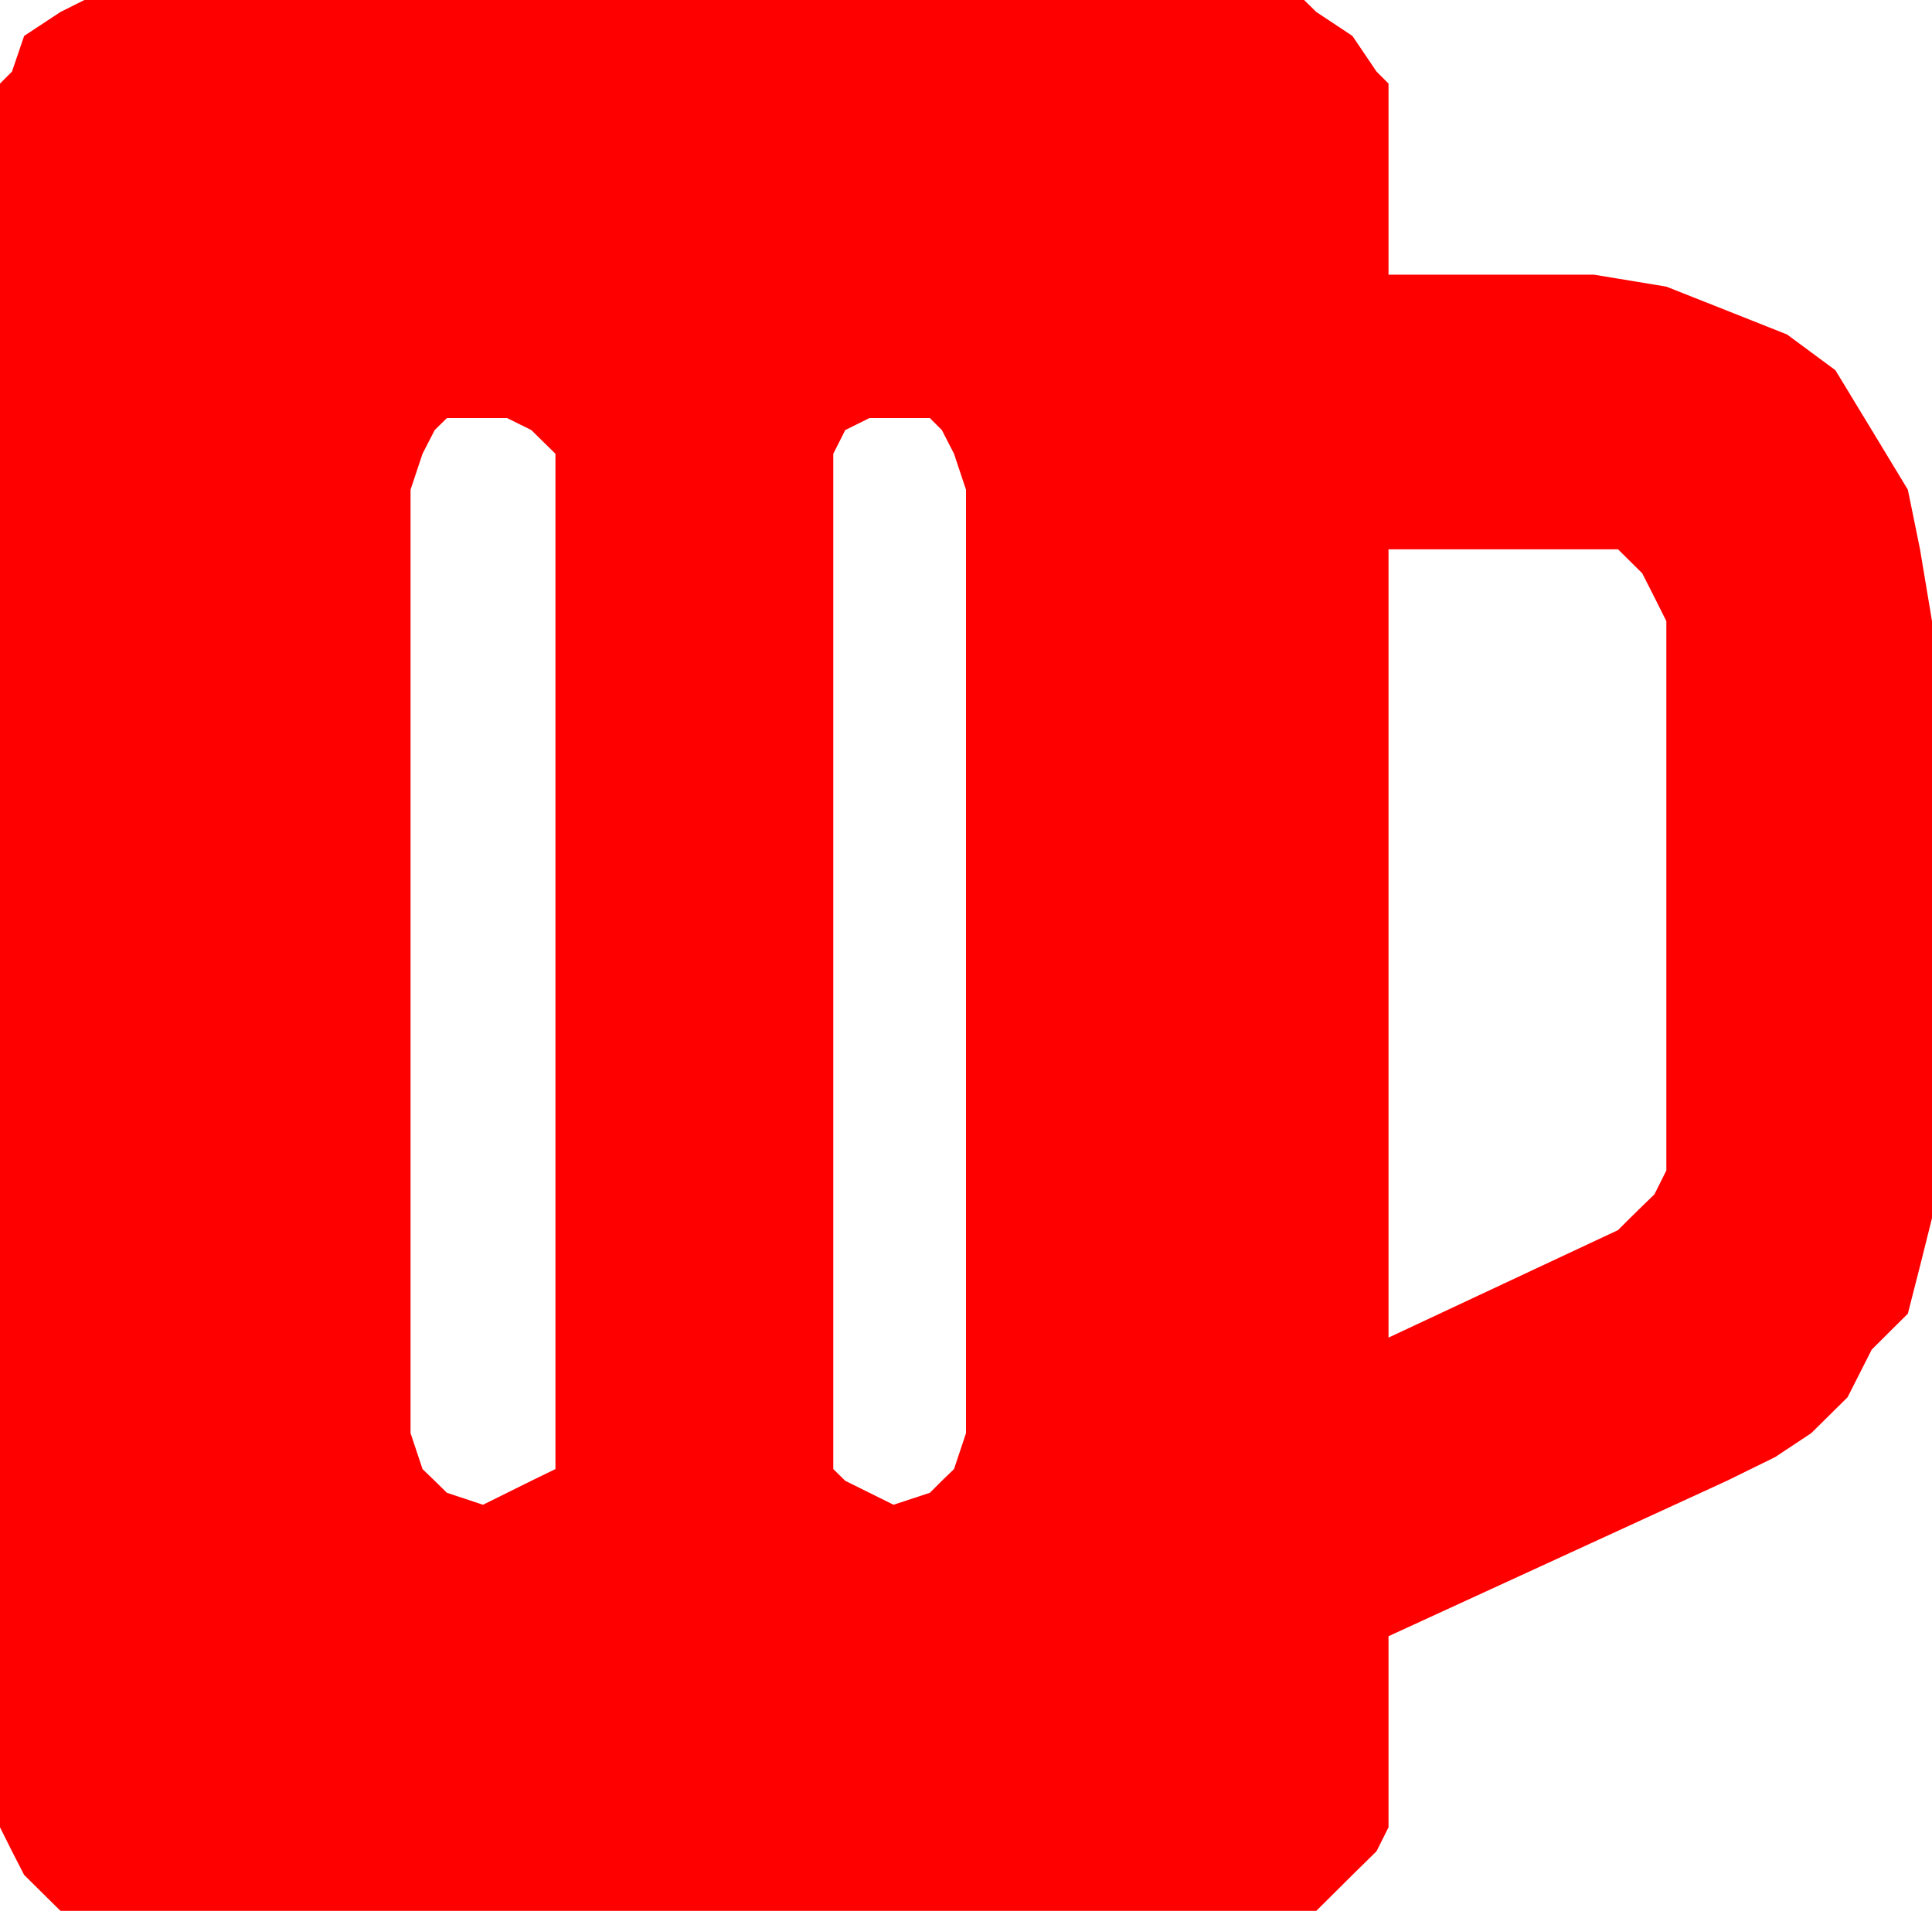
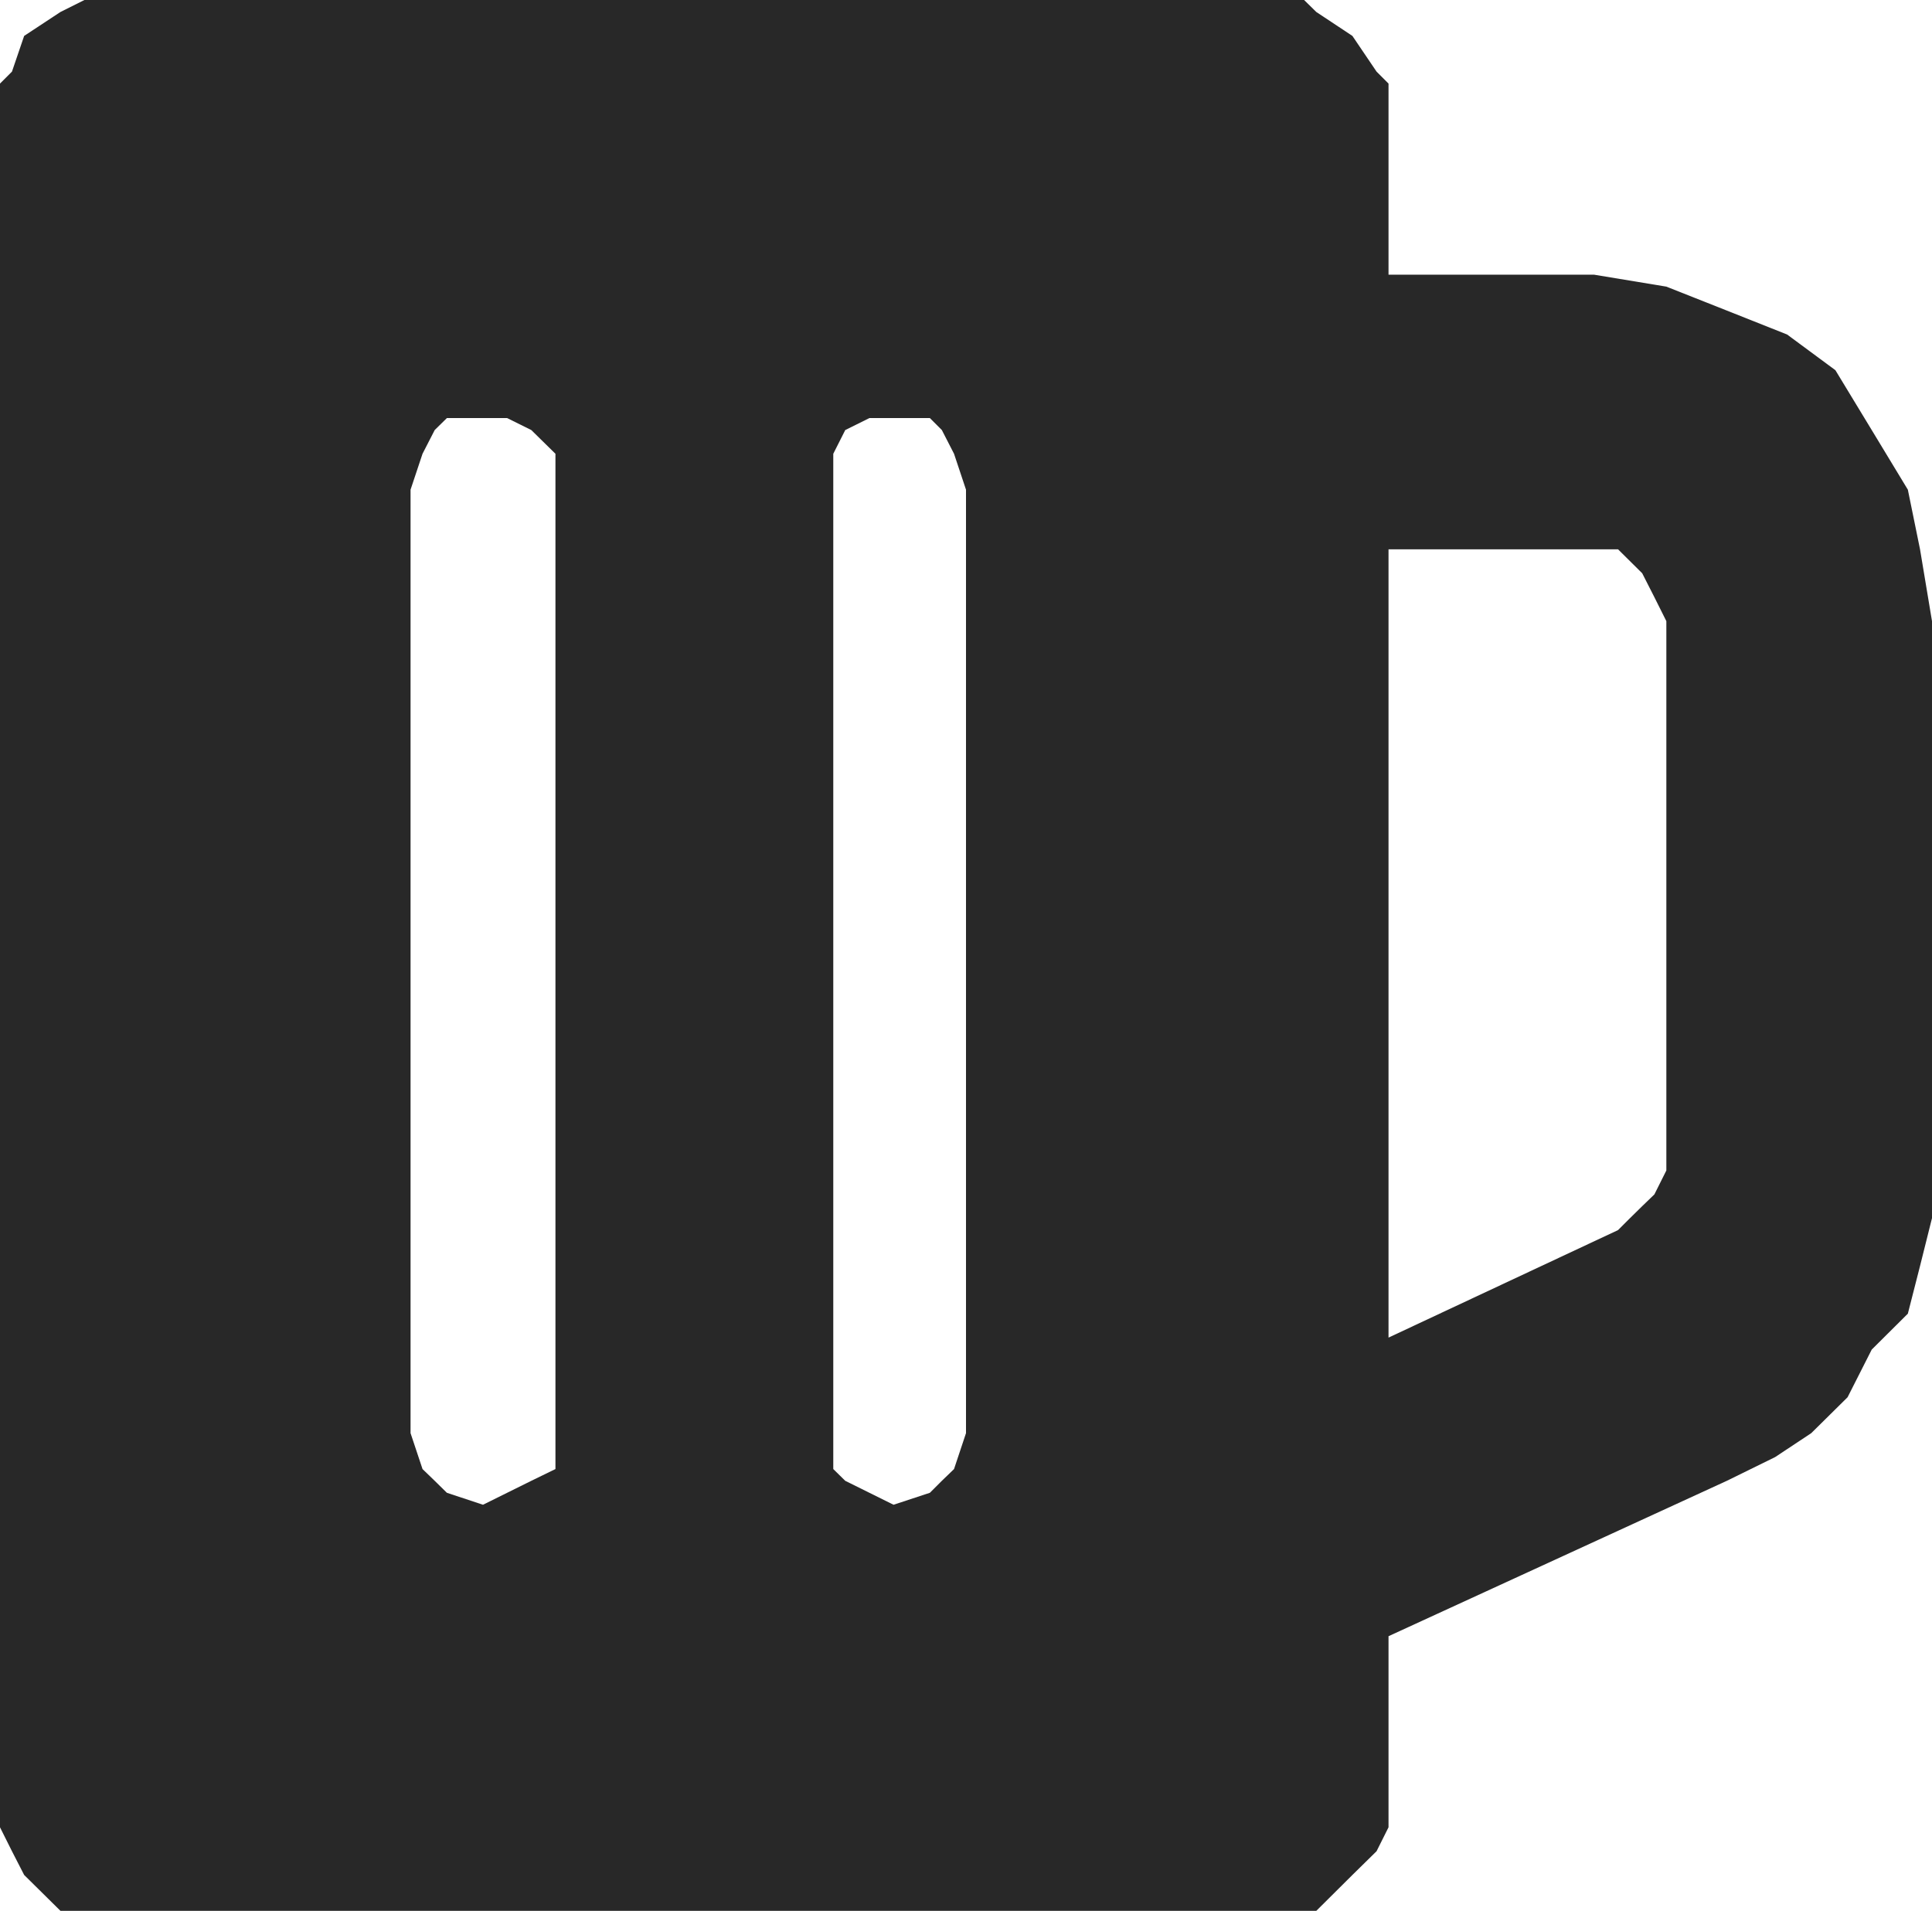
<svg xmlns="http://www.w3.org/2000/svg" width="92" height="91" xml:space="preserve" overflow="hidden">
  <defs>
    <clipPath id="clip0">
-       <rect x="2849" y="1688" width="92" height="91" fill="#ff0000" />
+       <rect x="2849" y="1688" width="92" height="91" />
    </clipPath>
  </defs>
  <g clip-path="url(#clip0)" transform="translate(-2849 -1688)">
-     <path d="M2926.05 1714.16 2927.2 1715.3 2927.78 1716.44 2928.35 1717.58 2928.35 1743.74 2927.78 1744.88 2927.2 1745.44 2926.62 1746.01 2926.05 1746.58 2915.12 1751.7 2915.12 1714.16 2926.05 1714.16 2926.05 1714.16ZM2872 1707.91 2873.15 1707.91 2874.3 1708.48 2875.45 1709.61 2875.45 1711.32 2875.45 1756.25 2875.45 1757.96 2874.3 1758.52 2873.15 1759.09 2872 1759.66 2870.28 1759.09 2869.7 1758.52 2869.12 1757.96 2868.55 1756.25 2868.55 1711.32 2869.12 1709.61 2869.7 1708.48 2870.28 1707.91 2872 1707.91 2872 1707.91 2872 1707.91ZM2891.55 1707.91 2893.28 1707.91 2893.85 1708.48 2894.43 1709.61 2895 1711.32 2895 1756.25 2894.43 1757.96 2893.85 1758.52 2893.28 1759.09 2891.55 1759.66 2890.4 1759.09 2889.25 1758.52 2888.68 1757.96 2888.68 1756.25 2888.68 1711.32 2888.68 1709.61 2889.25 1708.48 2890.4 1707.91 2891.55 1707.91 2891.55 1707.91 2891.55 1707.91ZM2853.02 1688 2851.88 1688.57 2850.15 1689.71 2849.57 1691.41 2849 1691.98 2849 1693.12 2849 1774.45 2849 1775.02 2849.57 1776.16 2850.15 1777.29 2851.88 1779 2853.02 1779 2911.1 1779 2911.68 1779 2913.4 1777.29 2914.55 1776.16 2915.12 1775.02 2915.12 1774.45 2915.12 1765.92 2931.23 1758.52 2933.53 1757.39 2935.25 1756.25 2936.98 1754.54 2938.13 1752.27 2939.85 1750.56 2940.43 1748.29 2941 1746.01 2941 1743.74 2941 1717.58 2940.43 1714.16 2939.85 1711.32 2938.13 1708.48 2936.4 1705.63 2934.1 1703.93 2931.23 1702.79 2928.35 1701.65 2924.9 1701.08 2915.12 1701.08 2915.12 1693.12 2915.12 1691.98 2914.55 1691.41 2913.4 1689.71 2911.68 1688.57 2911.1 1688 2853.02 1688 2853.02 1688Z" fill="#ff0000" fill-rule="evenodd" />
+     <path d="M2926.05 1714.16 2927.2 1715.3 2927.78 1716.44 2928.35 1717.58 2928.35 1743.74 2927.78 1744.88 2927.2 1745.44 2926.62 1746.01 2926.05 1746.58 2915.12 1751.7 2915.12 1714.16 2926.05 1714.16 2926.05 1714.16ZM2872 1707.91 2873.15 1707.91 2874.3 1708.48 2875.45 1709.61 2875.45 1711.32 2875.45 1756.25 2875.45 1757.96 2874.3 1758.52 2873.15 1759.09 2872 1759.66 2870.28 1759.09 2869.7 1758.52 2869.12 1757.96 2868.55 1756.25 2868.55 1711.32 2869.12 1709.61 2869.7 1708.48 2870.28 1707.91 2872 1707.91 2872 1707.91 2872 1707.91ZM2891.55 1707.91 2893.28 1707.91 2893.85 1708.48 2894.43 1709.61 2895 1711.32 2895 1756.25 2894.43 1757.96 2893.85 1758.52 2893.28 1759.09 2891.55 1759.66 2890.4 1759.09 2889.25 1758.52 2888.68 1757.96 2888.68 1756.25 2888.68 1711.32 2888.68 1709.61 2889.25 1708.48 2890.4 1707.91 2891.55 1707.91 2891.55 1707.91 2891.55 1707.91ZM2853.02 1688 2851.88 1688.57 2850.15 1689.71 2849.57 1691.41 2849 1691.98 2849 1693.12 2849 1774.45 2849 1775.02 2849.57 1776.16 2850.15 1777.29 2851.88 1779 2853.02 1779 2911.1 1779 2911.68 1779 2913.4 1777.29 2914.55 1776.16 2915.12 1775.02 2915.12 1774.45 2915.12 1765.92 2931.23 1758.52 2933.53 1757.39 2935.25 1756.25 2936.98 1754.54 2938.13 1752.27 2939.85 1750.56 2940.43 1748.29 2941 1746.01 2941 1743.74 2941 1717.58 2940.43 1714.16 2939.85 1711.32 2938.13 1708.48 2936.4 1705.63 2934.1 1703.93 2931.23 1702.79 2928.35 1701.65 2924.9 1701.08 2915.12 1701.08 2915.12 1693.12 2915.12 1691.98 2914.55 1691.41 2913.4 1689.71 2911.68 1688.57 2911.1 1688 2853.02 1688 2853.02 1688Z" fill="#282828" fill-rule="evenodd" />
  </g>
  <g id="main">
-     <path d="M2926.05 1714.16 2927.2 1715.3 2927.78 1716.44 2928.35 1717.58 2928.35 1743.74 2927.78 1744.88 2927.2 1745.44 2926.62 1746.01 2926.05 1746.58 2915.12 1751.7 2915.12 1714.16 2926.05 1714.16 2926.05 1714.16ZM2872 1707.91 2873.15 1707.91 2874.3 1708.48 2875.45 1709.61 2875.45 1711.32 2875.45 1756.25 2875.45 1757.96 2874.3 1758.52 2873.15 1759.09 2872 1759.66 2870.28 1759.09 2869.7 1758.52 2869.12 1757.96 2868.55 1756.25 2868.55 1711.32 2869.12 1709.61 2869.7 1708.48 2870.28 1707.91 2872 1707.91 2872 1707.91 2872 1707.91ZM2891.55 1707.91 2893.28 1707.91 2893.85 1708.48 2894.43 1709.61 2895 1711.32 2895 1756.25 2894.43 1757.96 2893.85 1758.52 2893.28 1759.09 2891.55 1759.66 2890.4 1759.09 2889.25 1758.52 2888.68 1757.96 2888.68 1756.25 2888.68 1711.32 2888.68 1709.61 2889.25 1708.48 2890.4 1707.91 2891.55 1707.91 2891.55 1707.91 2891.55 1707.91ZM2853.02 1688 2851.88 1688.57 2850.15 1689.71 2849.57 1691.41 2849 1691.98 2849 1693.12 2849 1774.45 2849 1775.02 2849.57 1776.16 2850.15 1777.29 2851.88 1779 2853.02 1779 2911.1 1779 2911.68 1779 2913.4 1777.29 2914.55 1776.16 2915.12 1775.02 2915.12 1774.45 2915.12 1765.92 2931.23 1758.52 2933.53 1757.39 2935.25 1756.25 2936.98 1754.54 2938.13 1752.27 2939.85 1750.56 2940.43 1748.29 2941 1746.01 2941 1743.74 2941 1717.58 2940.43 1714.16 2939.85 1711.32 2938.13 1708.48 2936.4 1705.63 2934.1 1703.93 2931.23 1702.79 2928.35 1701.65 2924.9 1701.08 2915.12 1701.08 2915.12 1693.12 2915.12 1691.98 2914.55 1691.41 2913.4 1689.71 2911.68 1688.57 2911.1 1688 2853.02 1688 2853.02 1688Z" fill="#ff0000" fill-rule="evenodd" />
-     <rect x="2849" y="1688" width="92" height="91" fill="#ff0000" />
+     <path d="M2926.05 1714.16 2927.2 1715.3 2927.78 1716.44 2928.35 1717.58 2928.35 1743.74 2927.78 1744.88 2927.2 1745.44 2926.62 1746.01 2926.05 1746.58 2915.12 1751.7 2915.12 1714.16 2926.05 1714.16 2926.05 1714.16ZM2872 1707.91 2873.15 1707.91 2874.3 1708.48 2875.45 1709.61 2875.45 1711.32 2875.45 1756.25 2875.45 1757.96 2874.3 1758.52 2873.15 1759.09 2872 1759.66 2870.28 1759.09 2869.7 1758.52 2869.12 1757.96 2868.55 1756.25 2868.55 1711.32 2869.12 1709.61 2869.7 1708.48 2870.28 1707.91 2872 1707.91 2872 1707.91 2872 1707.91ZM2891.55 1707.91 2893.28 1707.91 2893.85 1708.48 2894.43 1709.61 2895 1711.32 2895 1756.25 2894.43 1757.96 2893.85 1758.52 2893.28 1759.09 2891.55 1759.66 2890.4 1759.09 2889.25 1758.52 2888.68 1757.96 2888.68 1756.25 2888.68 1711.32 2888.68 1709.61 2889.25 1708.48 2890.4 1707.91 2891.55 1707.91 2891.55 1707.91 2891.55 1707.91ZM2853.02 1688 2851.88 1688.57 2850.15 1689.71 2849.57 1691.41 2849 1691.98 2849 1693.12 2849 1774.45 2849 1775.02 2849.57 1776.16 2850.15 1777.29 2851.88 1779 2853.02 1779 2911.1 1779 2911.68 1779 2913.4 1777.29 2914.55 1776.16 2915.12 1775.02 2915.12 1774.45 2915.12 1765.92 2931.23 1758.52 2933.53 1757.39 2935.25 1756.25 2936.98 1754.54 2938.13 1752.27 2939.85 1750.56 2940.43 1748.29 2941 1746.01 2941 1743.74 2941 1717.58 2940.43 1714.16 2939.85 1711.32 2938.13 1708.48 2936.4 1705.63 2934.1 1703.93 2931.23 1702.79 2928.35 1701.65 2924.9 1701.08 2915.12 1701.08 2915.12 1693.12 2915.12 1691.98 2914.55 1691.41 2913.4 1689.71 2911.68 1688.57 2911.1 1688 2853.02 1688 2853.02 1688Z" fill="#282828" fill-rule="evenodd" />
+     <rect x="2849" y="1688" width="92" height="91" />
  </g>
</svg>
